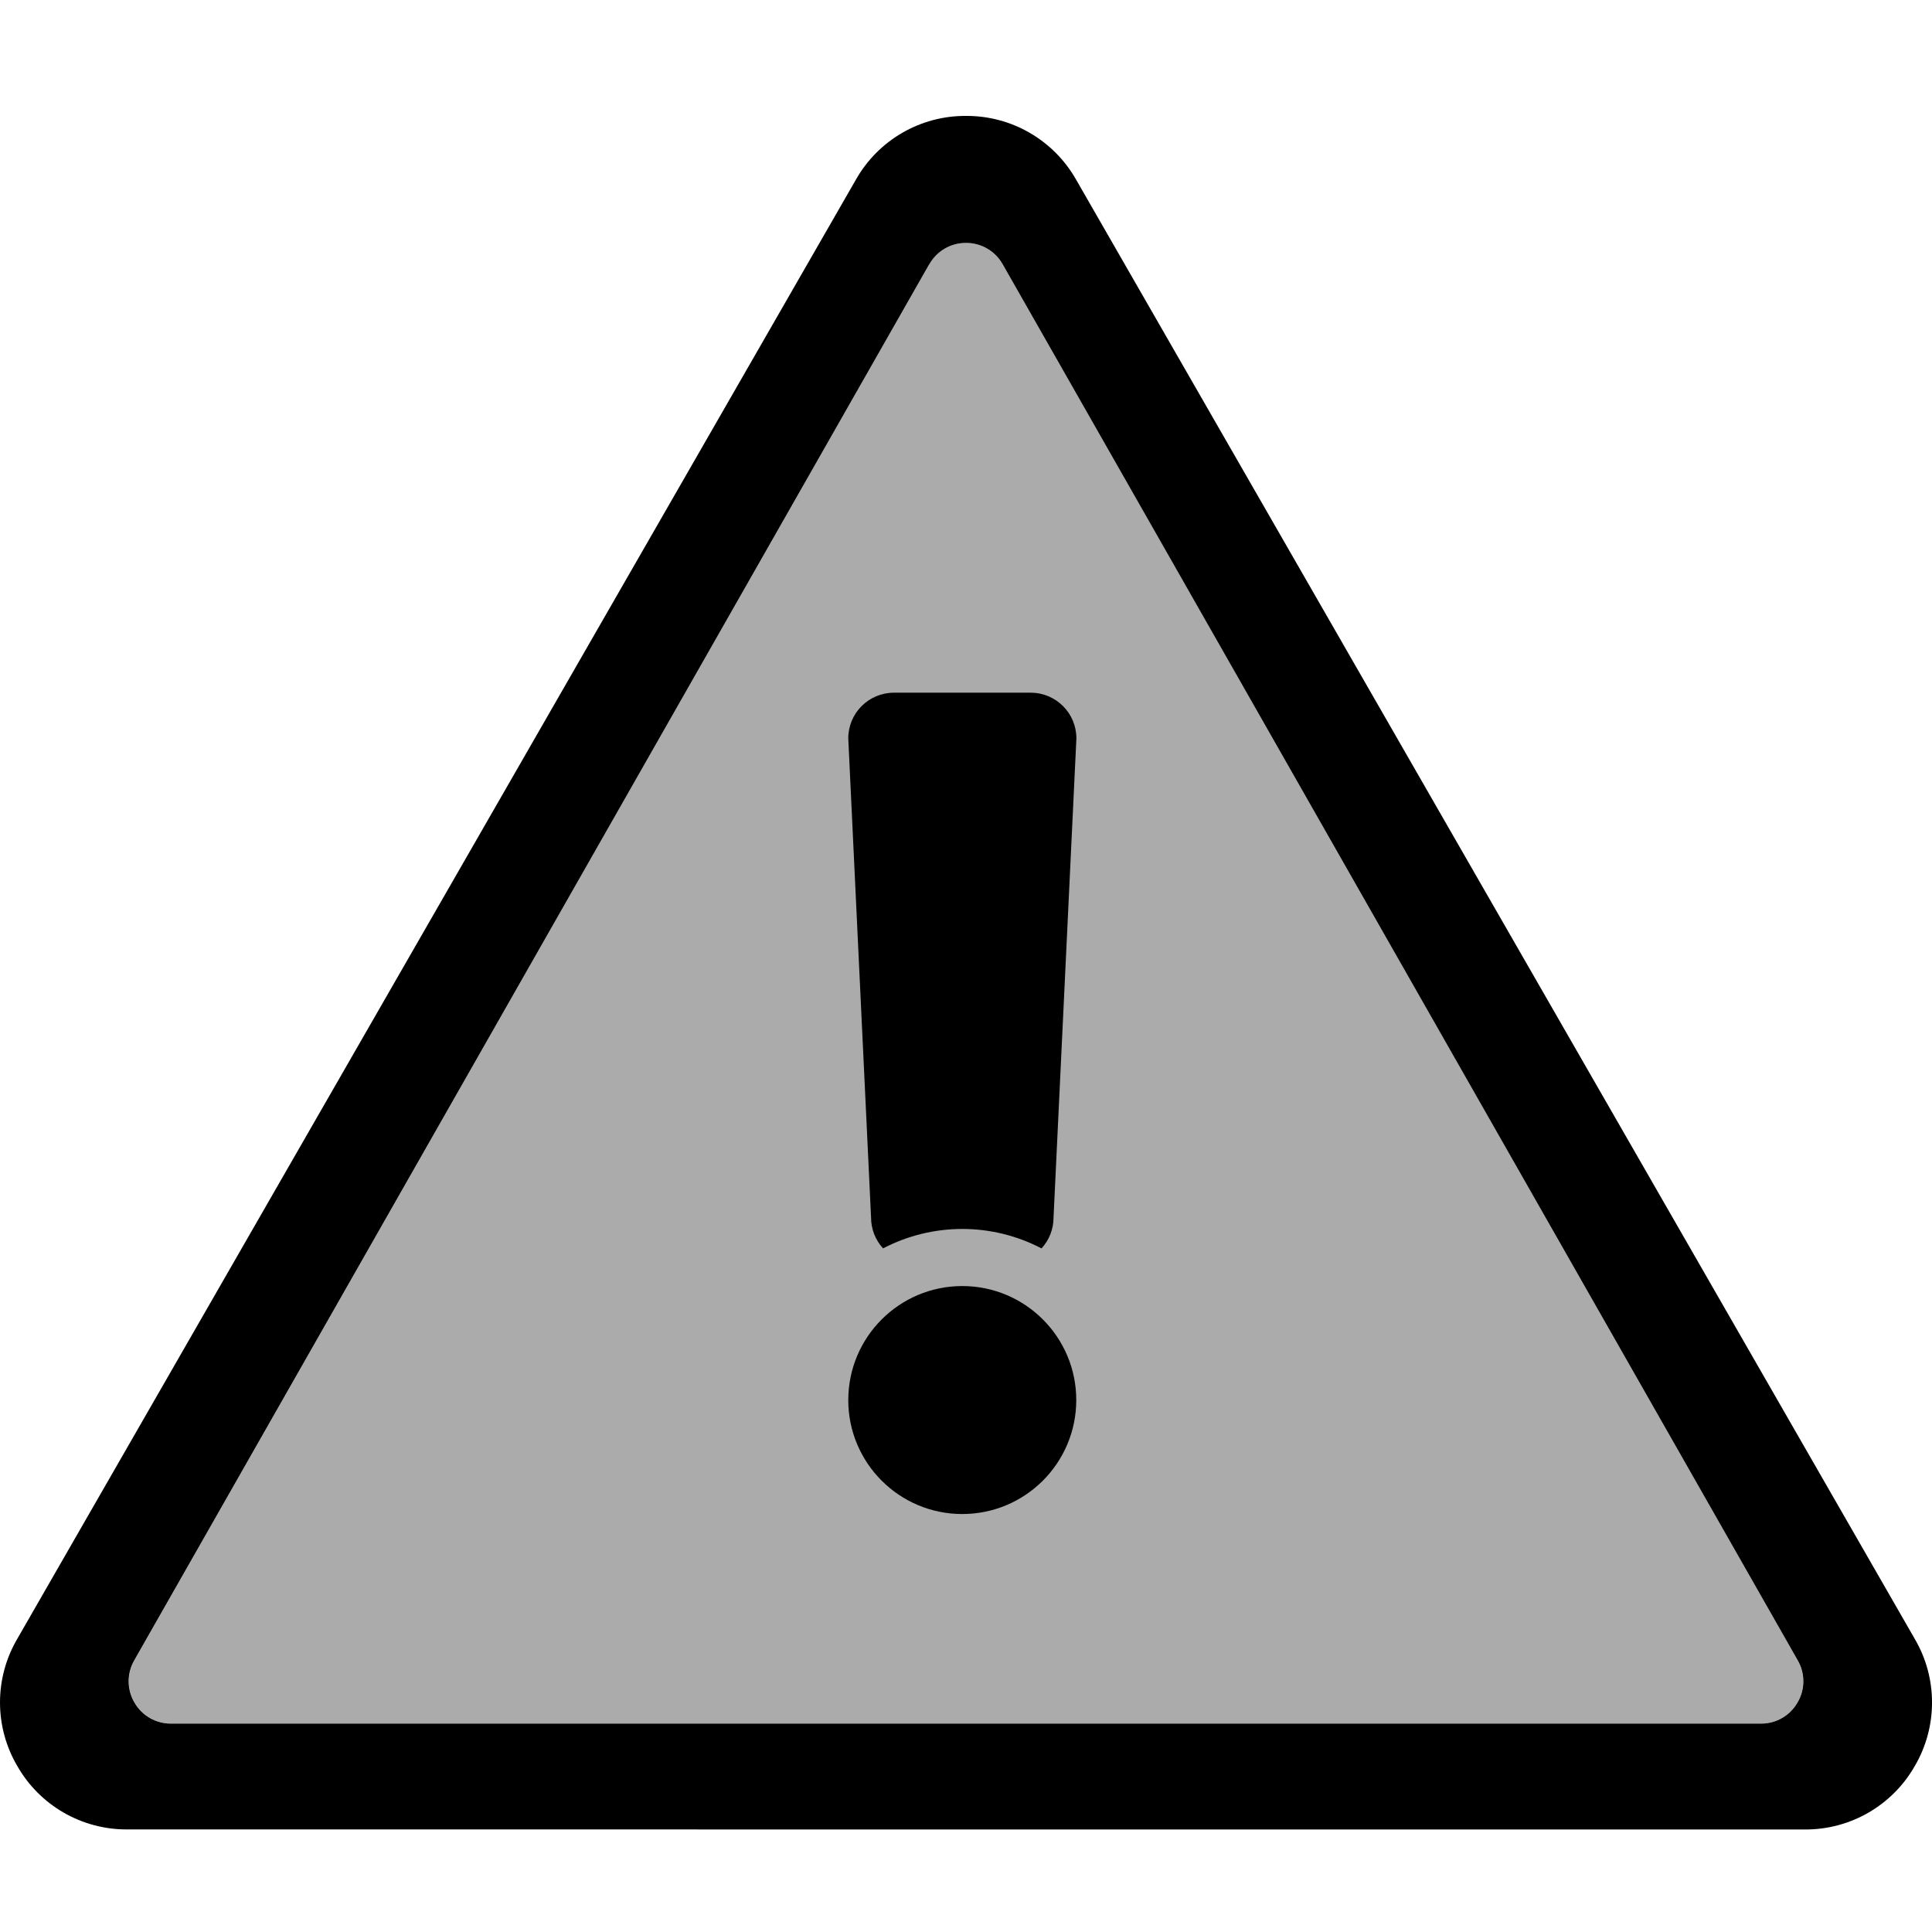
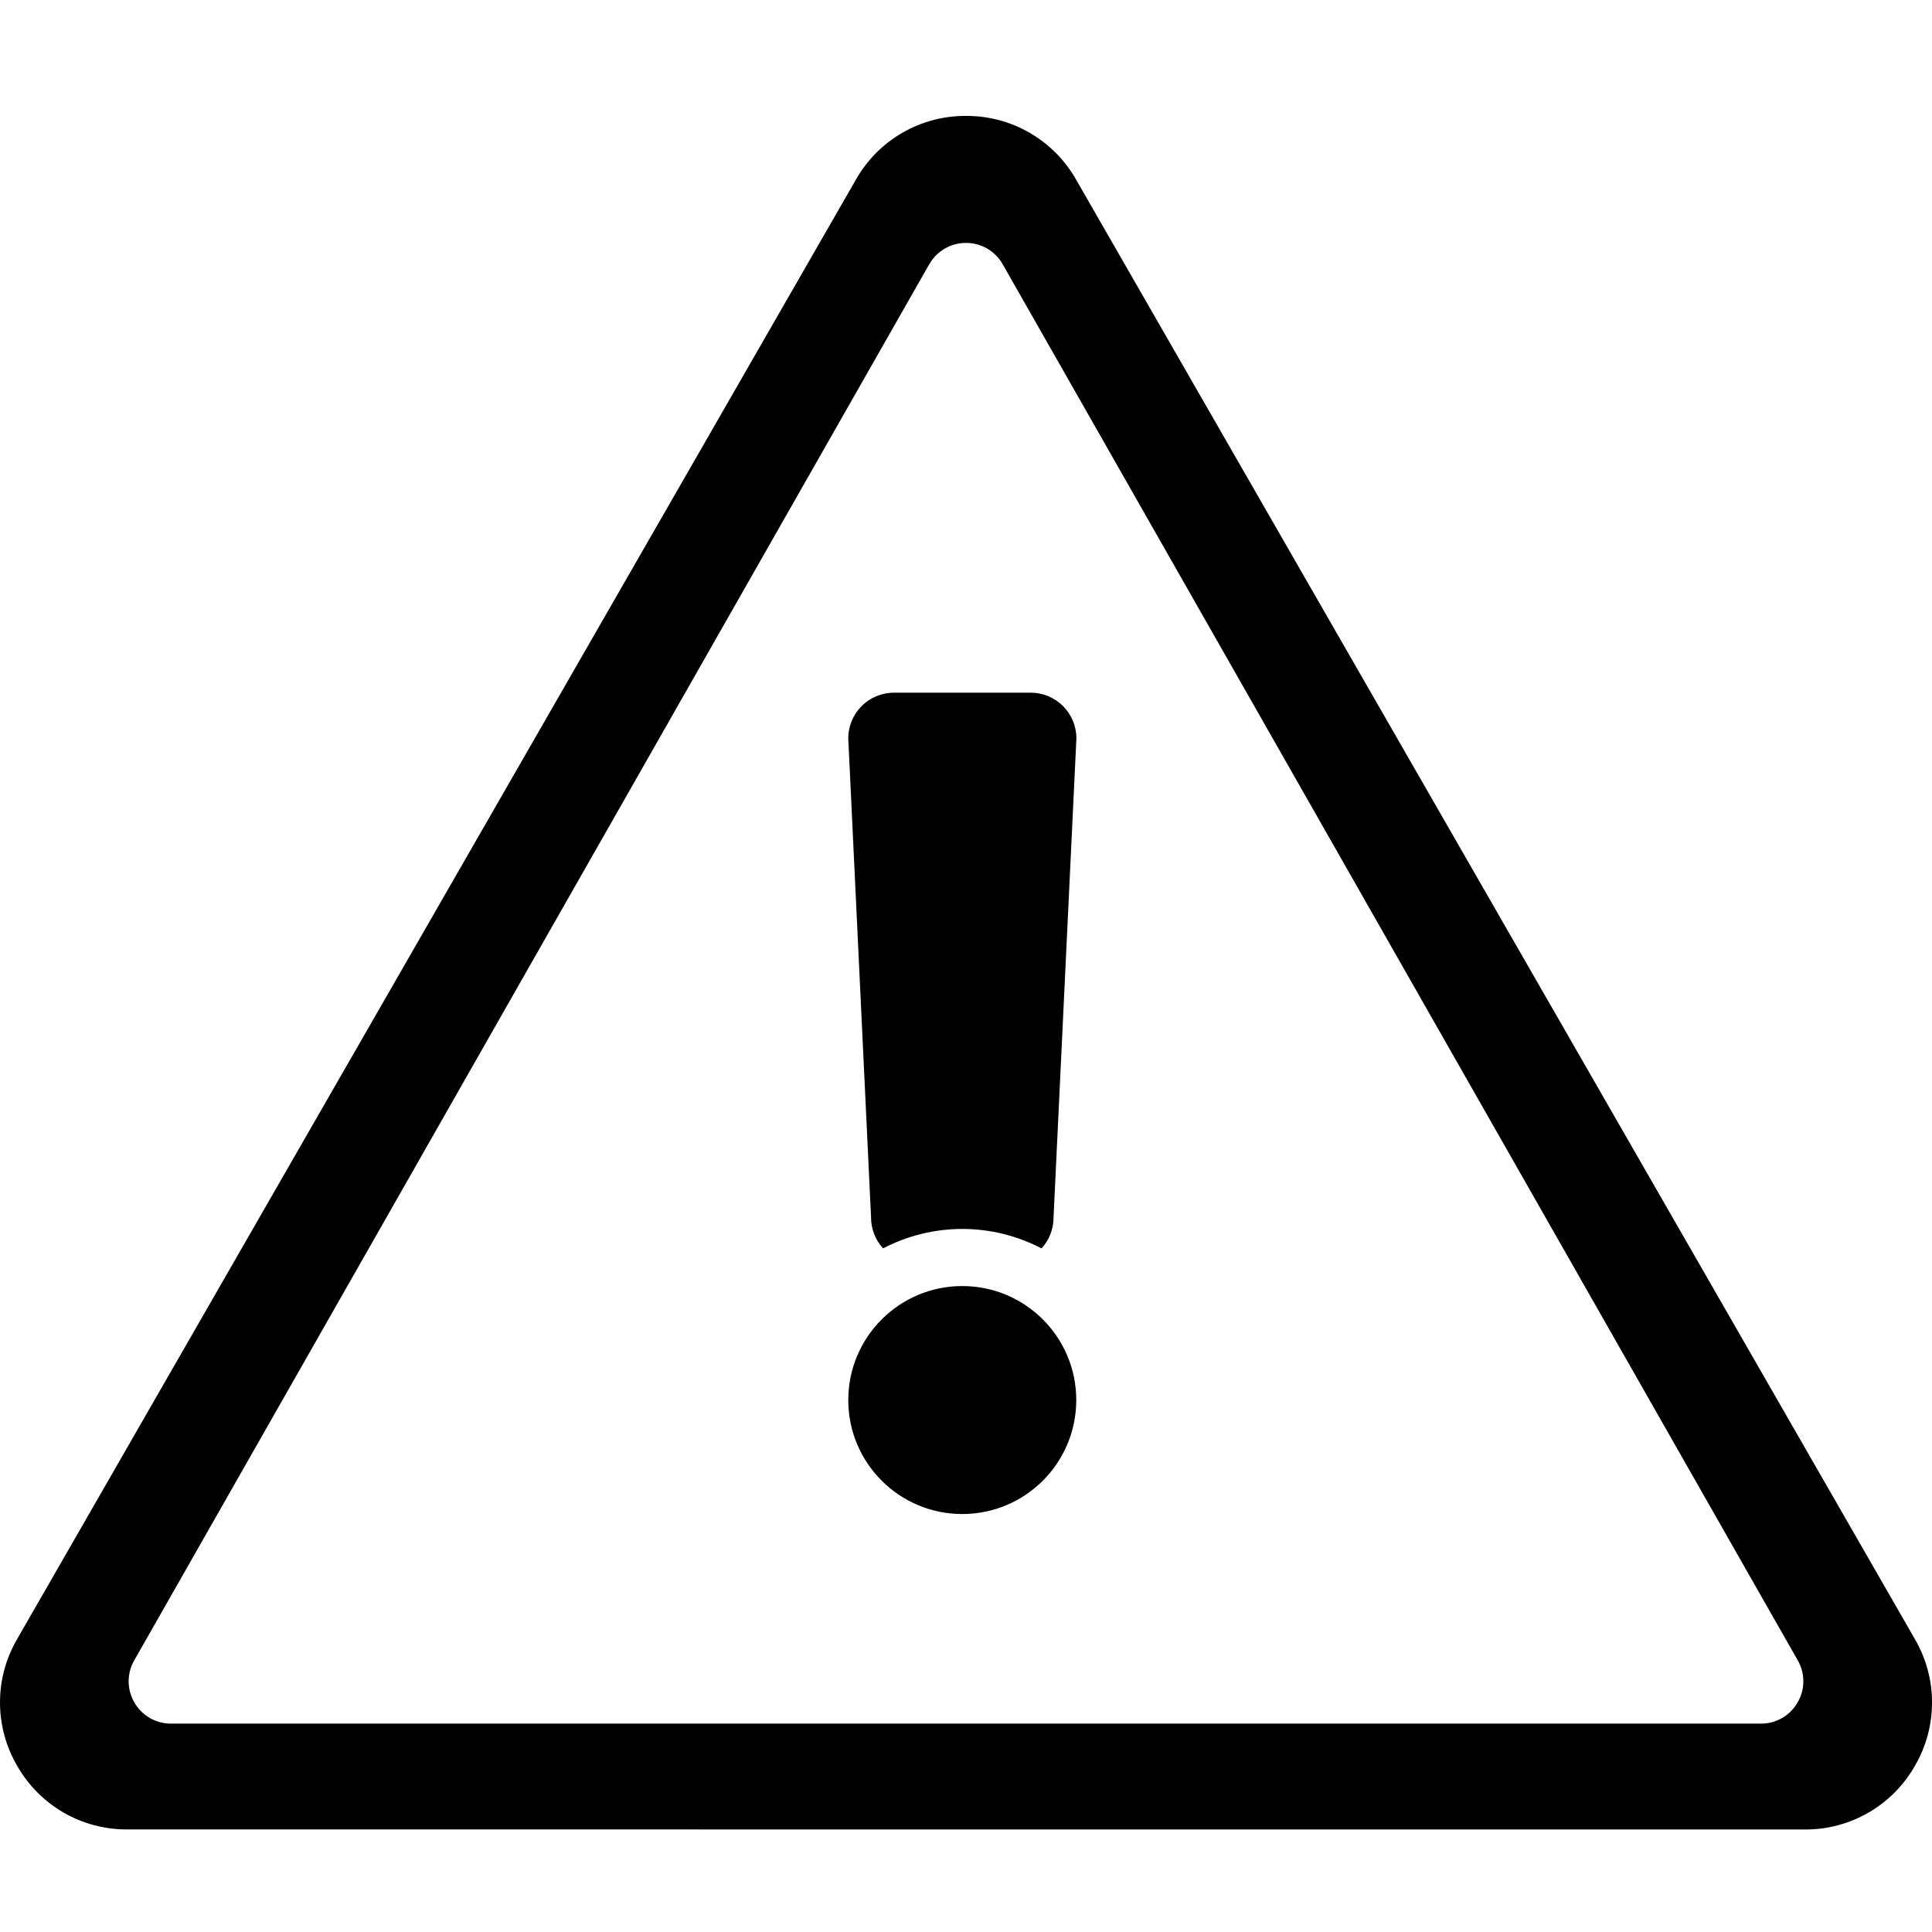
<svg xmlns="http://www.w3.org/2000/svg" width="100" height="100" viewBox="0 0 100 100">
  <defs>
    <clipPath id="b">
      <rect width="100" height="100" />
    </clipPath>
  </defs>
  <g id="a" clip-path="url(#b)">
-     <path d="M42.875,3.149a2.191,2.191,0,0,1,3.808,0L87.829,75.406a2.191,2.191,0,0,1-1.9,3.275H3.632a2.191,2.191,0,0,1-1.9-3.275Z" transform="translate(5.221 10.532)" opacity="0.33" />
    <path d="M-5093.417-97.309a6.506,6.506,0,0,1-5.688-3.281,6.505,6.505,0,0,1-.01-6.568L-5055.7-182.7a6.5,6.5,0,0,1,5.7-3.3,6.506,6.506,0,0,1,5.7,3.3l43.417,75.545a6.507,6.507,0,0,1-.01,6.568,6.505,6.505,0,0,1-5.688,3.281Zm41.513-81.012-41.147,72.259a2.173,2.173,0,0,0,.009,2.185,2.171,2.171,0,0,0,1.895,1.091h82.294a2.167,2.167,0,0,0,1.893-1.091,2.164,2.164,0,0,0,.01-2.185L-5048.1-178.32a2.167,2.167,0,0,0-1.9-1.106A2.166,2.166,0,0,0-5051.9-178.32Zm-4.189,58.787a5.9,5.9,0,0,1,5.9-5.9,5.9,5.9,0,0,1,5.9,5.9,5.9,5.9,0,0,1-5.9,5.9A5.9,5.9,0,0,1-5056.094-119.533Zm10-7.85a8.864,8.864,0,0,0-4.1-1.006,8.882,8.882,0,0,0-4.1,1.006,2.363,2.363,0,0,1-.621-1.6l-1.18-24.8a2.363,2.363,0,0,1,2.36-2.362h7.085a2.364,2.364,0,0,1,2.363,2.362l-1.183,24.8a2.359,2.359,0,0,1-.62,1.6Z" transform="translate(5100 192)" />
  </g>
</svg>
